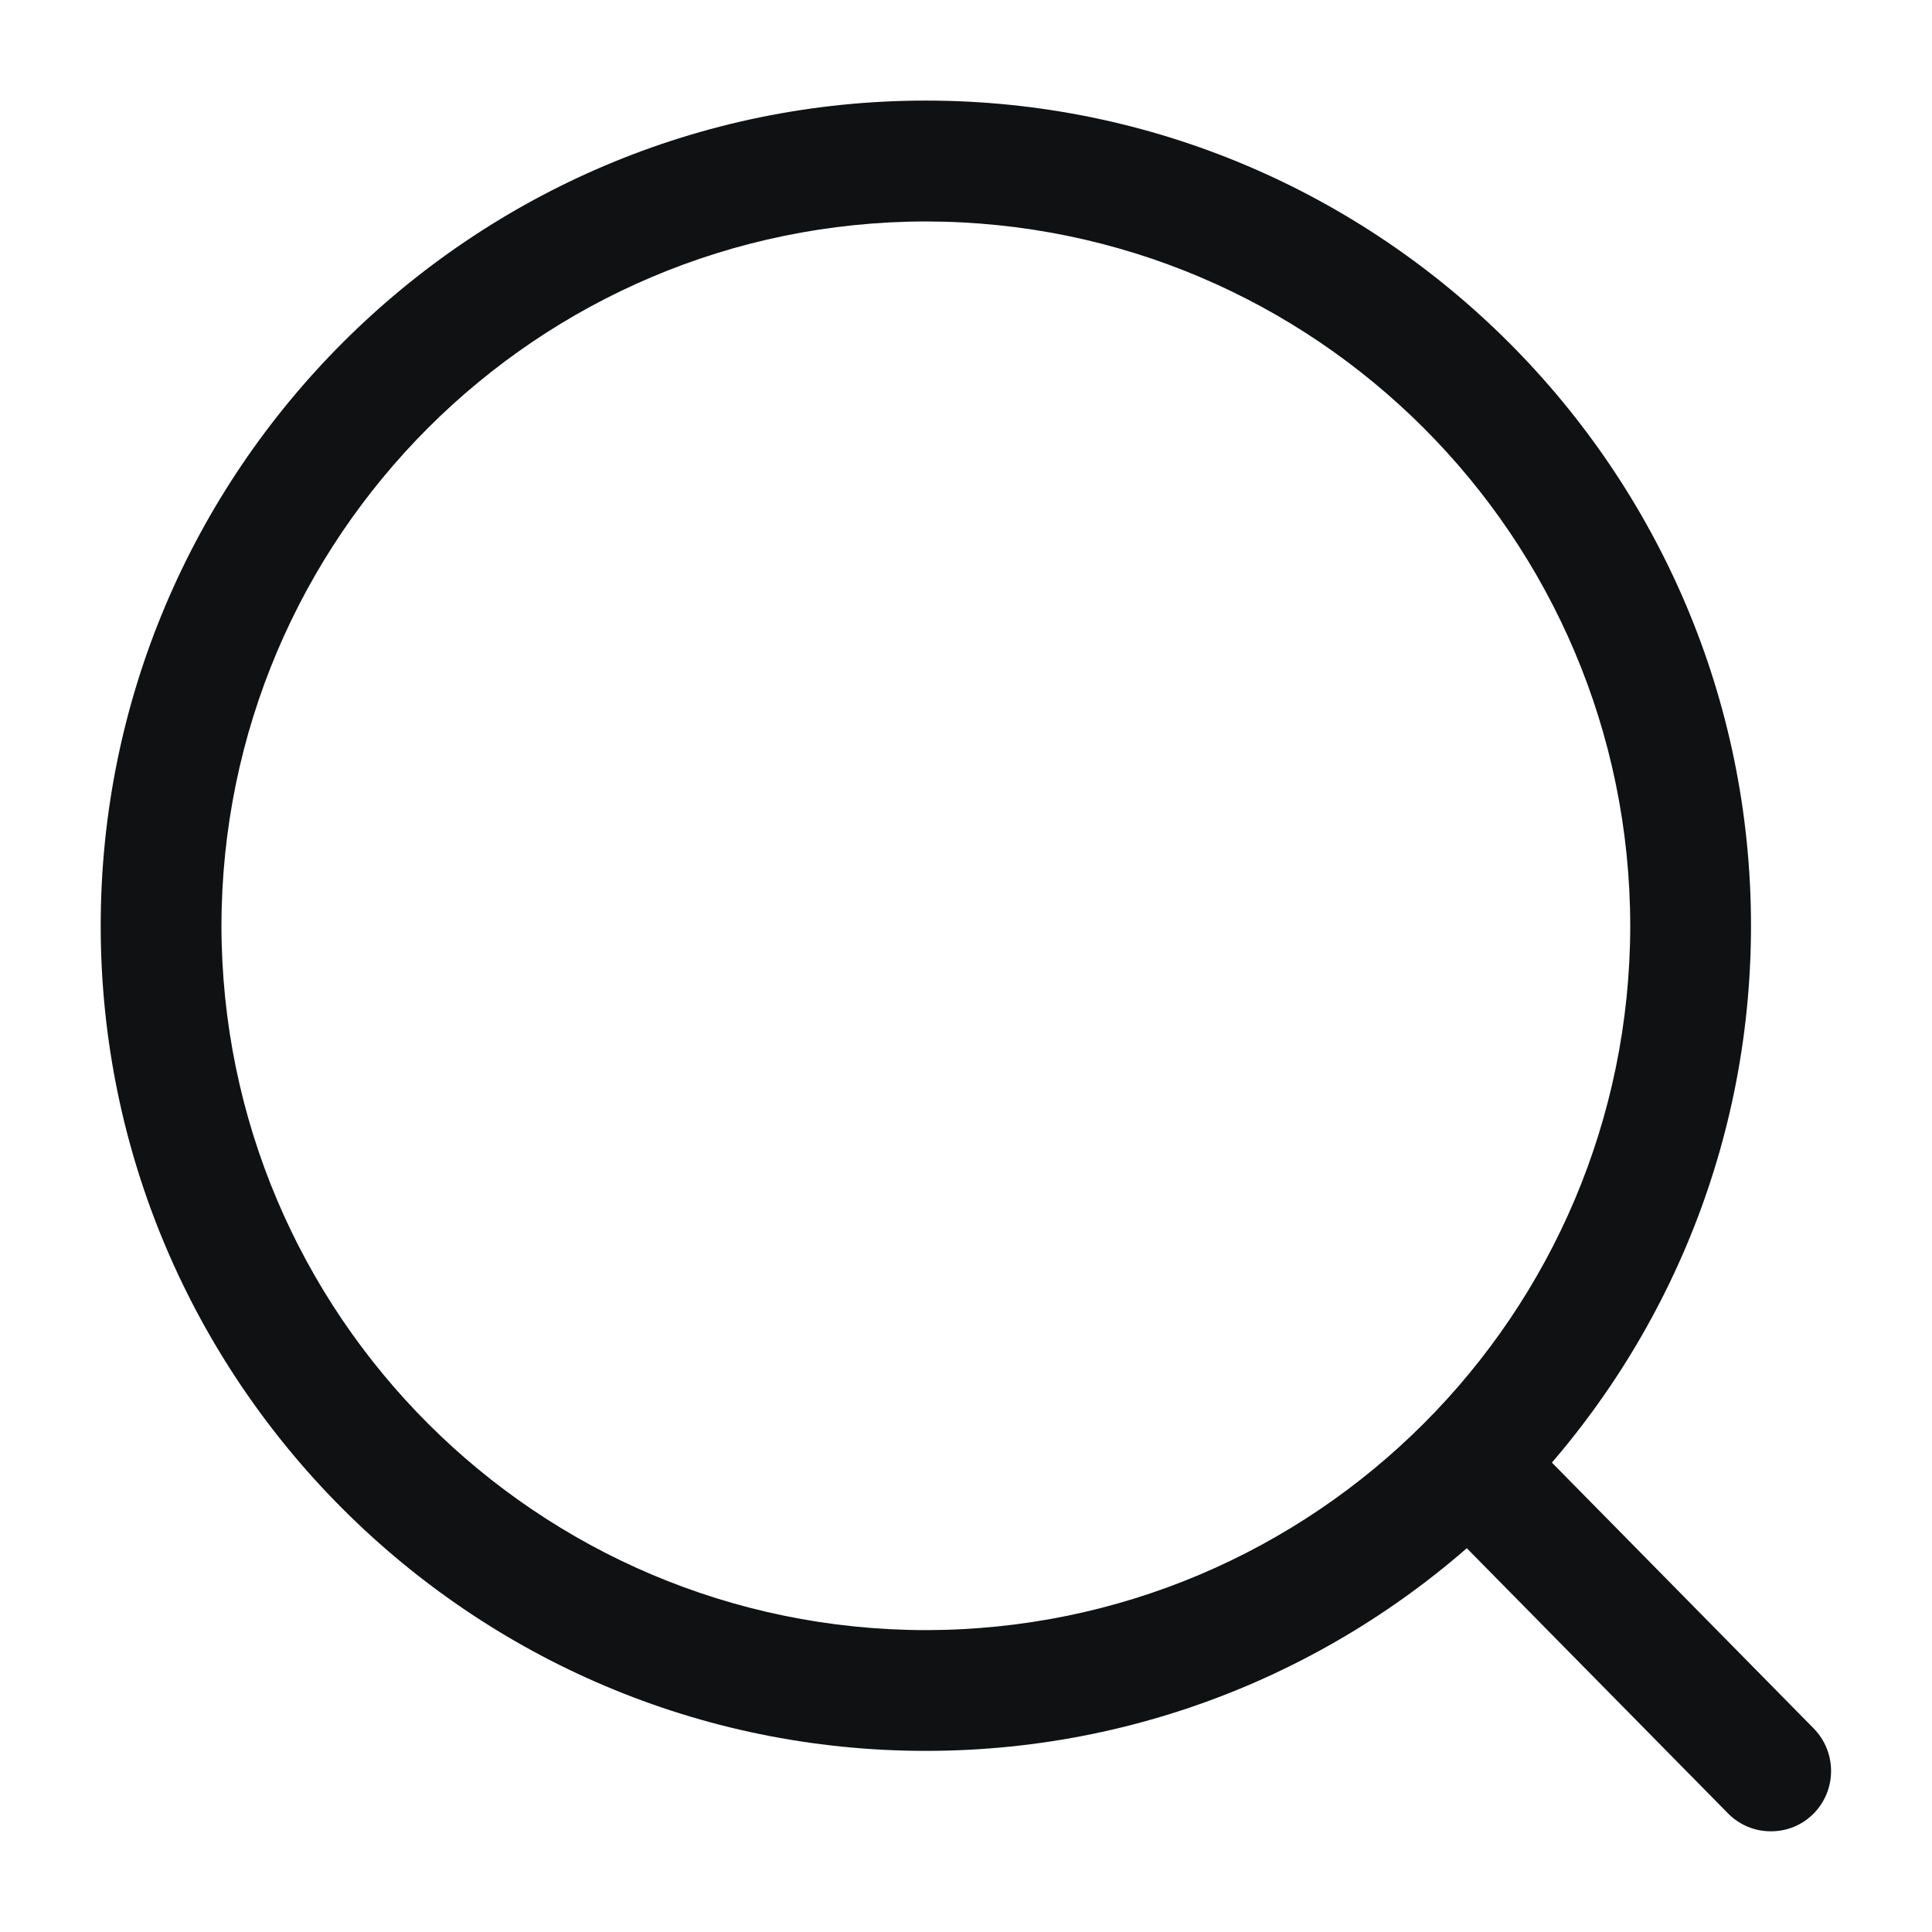
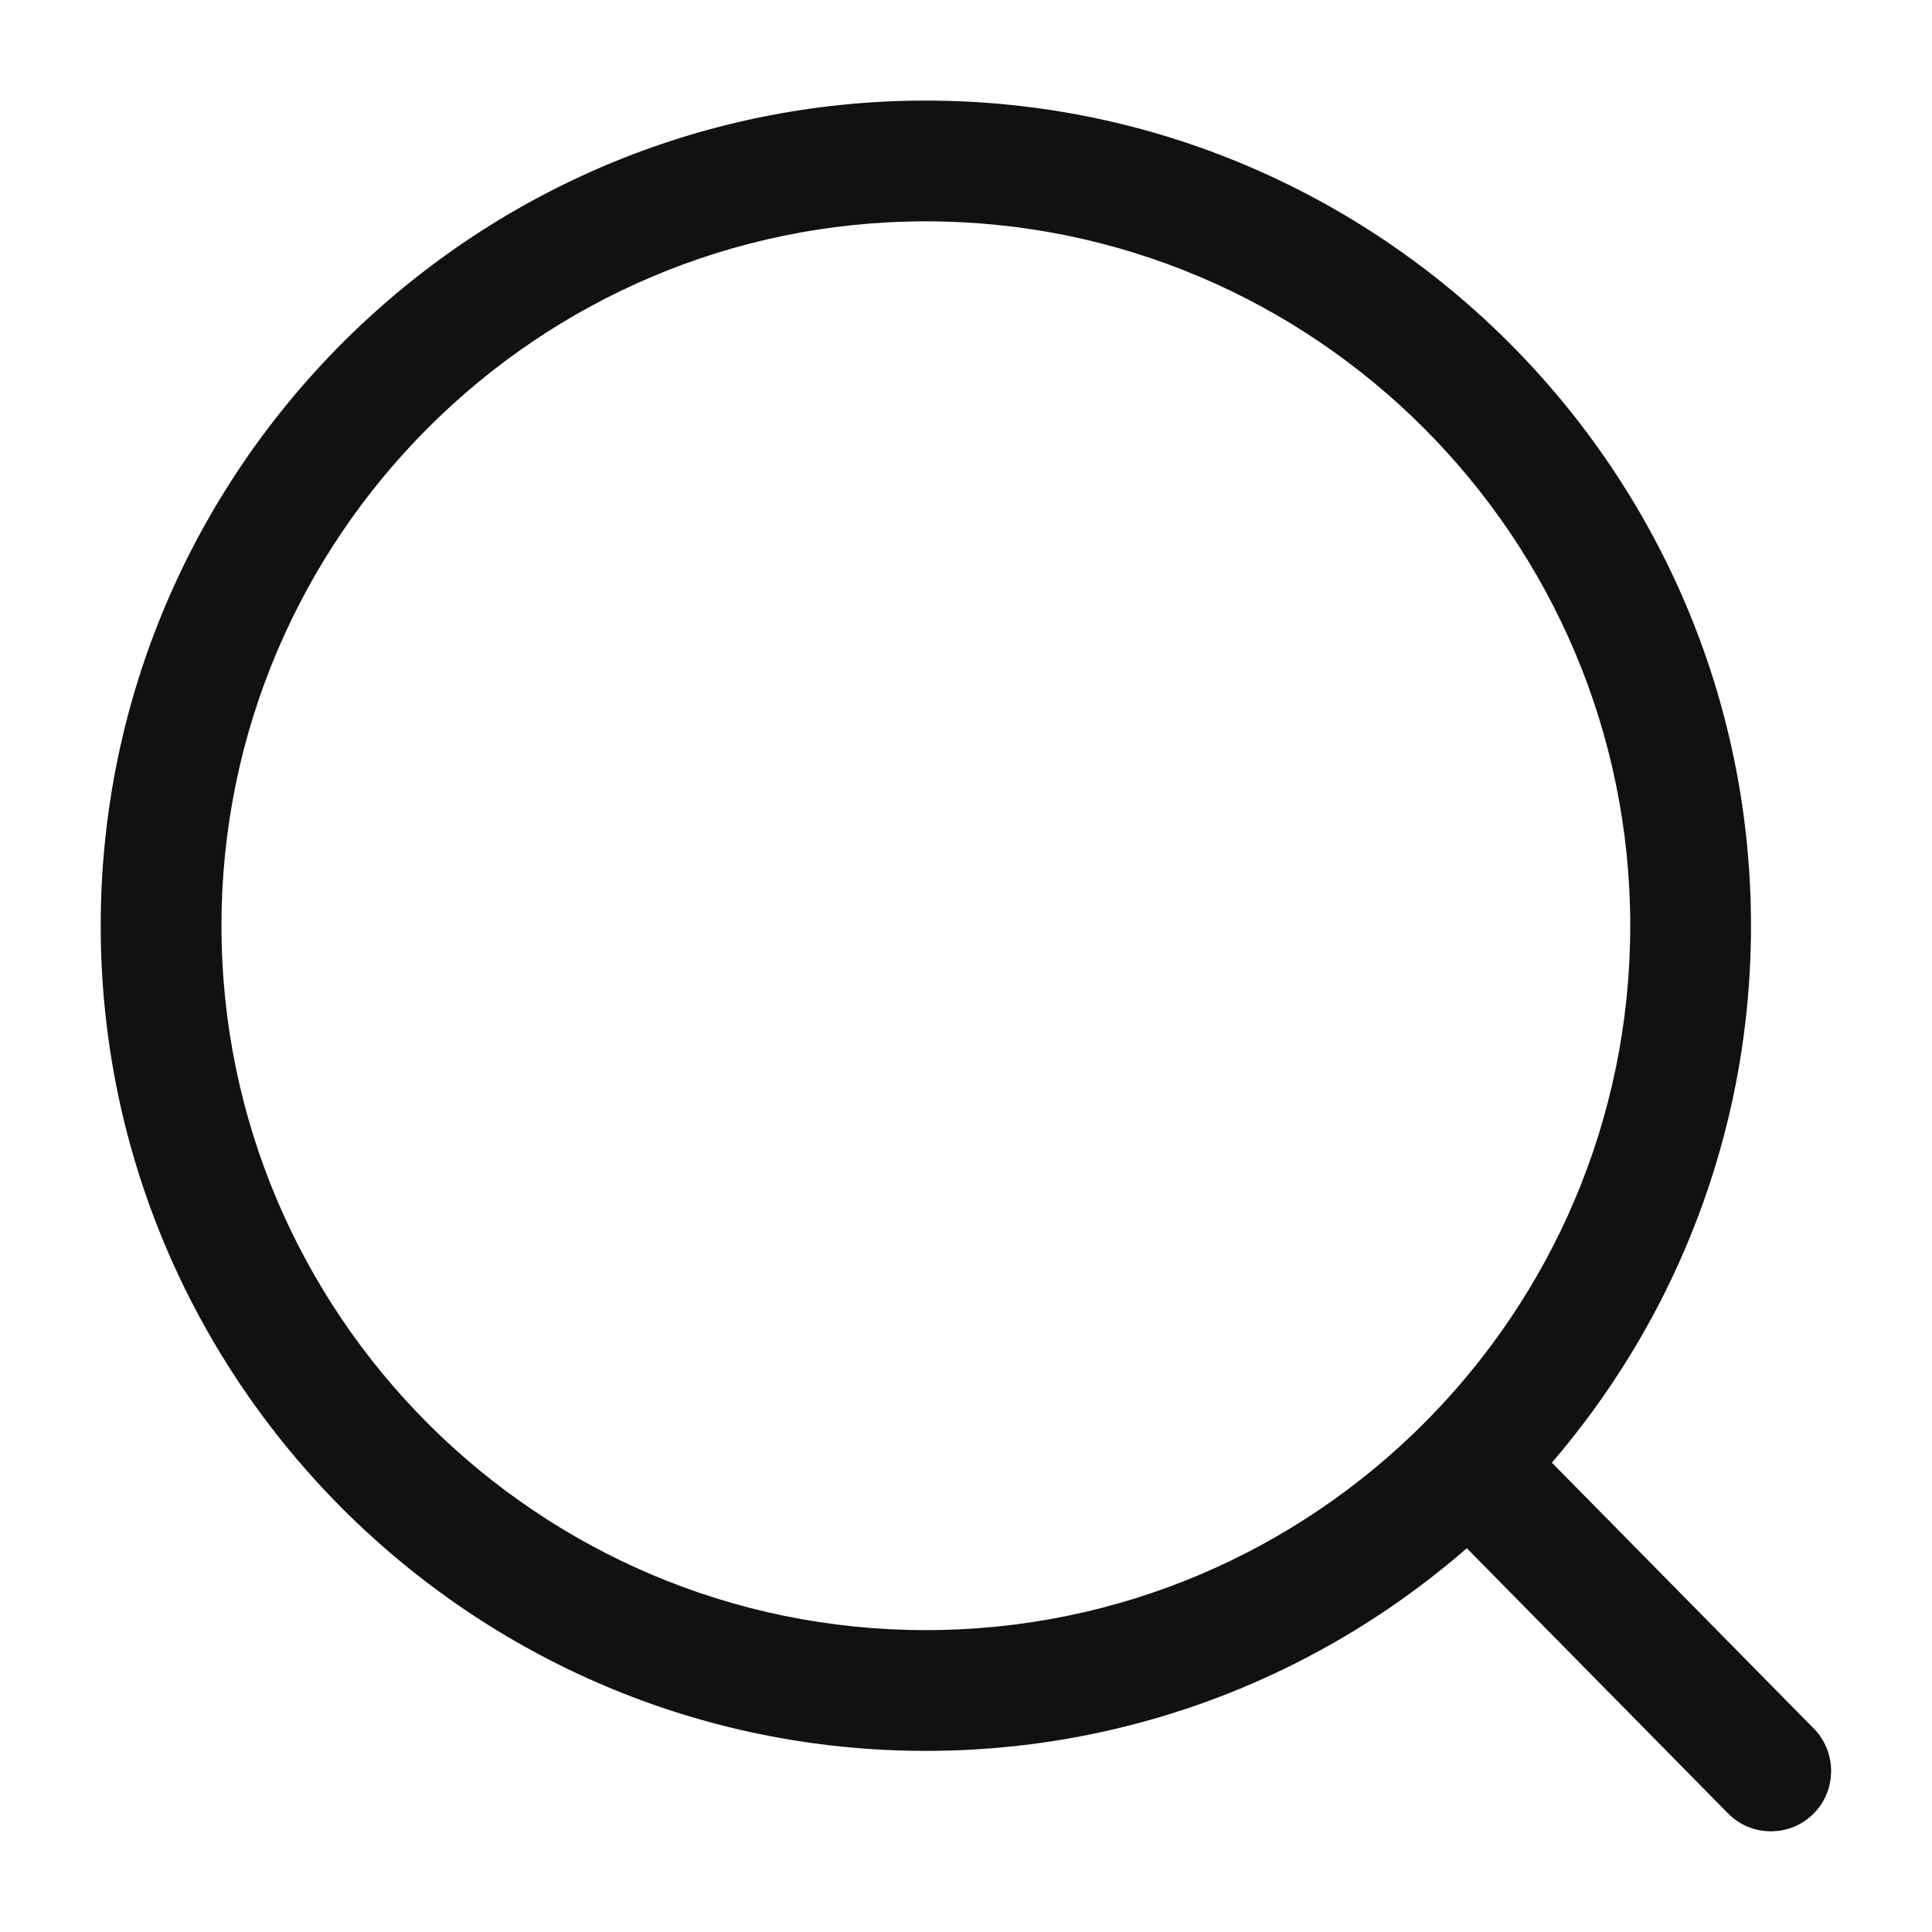
- <svg xmlns="http://www.w3.org/2000/svg" width="16" height="16" fill="none">
-   <path d="M7.667 14.5C3.901 14.5.834 11.434.834 7.667.834 3.9 3.901.833 7.667.833c3.767 0 6.834 3.067 6.834 6.834 0 3.767-3.067 6.833-6.834 6.833zm0-12.666a5.84 5.84 0 00-5.833 5.833A5.84 5.84 0 007.667 13.5a5.84 5.84 0 005.834-5.833 5.84 5.84 0 00-5.834-5.833z" fill="#101112" />
-   <path d="M14.666 15.166a.494.494 0 01-.353-.146l-2.647-2.687.707-.707 2.646 2.687a.503.503 0 010 .707c-.1.1-.226.146-.353.146z" fill="#101112" />
+ <svg xmlns="http://www.w3.org/2000/svg" width="16" height="16" viewBox="0 0 16 16" fill="none">
+   <path d="M7.667 14.5C3.901 14.5 0.834 11.434 0.834 7.667C0.834 3.9 3.901 0.833 7.667 0.833C11.434 0.833 14.501 3.9 14.501 7.667C14.501 11.434 11.434 14.5 7.667 14.5ZM7.667 1.833C4.447 1.833 1.834 4.454 1.834 7.667C1.834 10.88 4.447 13.5 7.667 13.5C10.887 13.5 13.501 10.88 13.501 7.667C13.501 4.454 10.887 1.833 7.667 1.833Z" fill="#101112" />
+   <path d="M14.666 15.166C14.539 15.166 14.413 15.12 14.313 15.02L11.666 12.333C11.859 12.14 12.373 11.627 12.373 11.627L15.019 14.313C15.213 14.507 15.213 14.826 15.019 15.02C14.919 15.12 14.793 15.166 14.666 15.166Z" fill="#101112" />
</svg>
